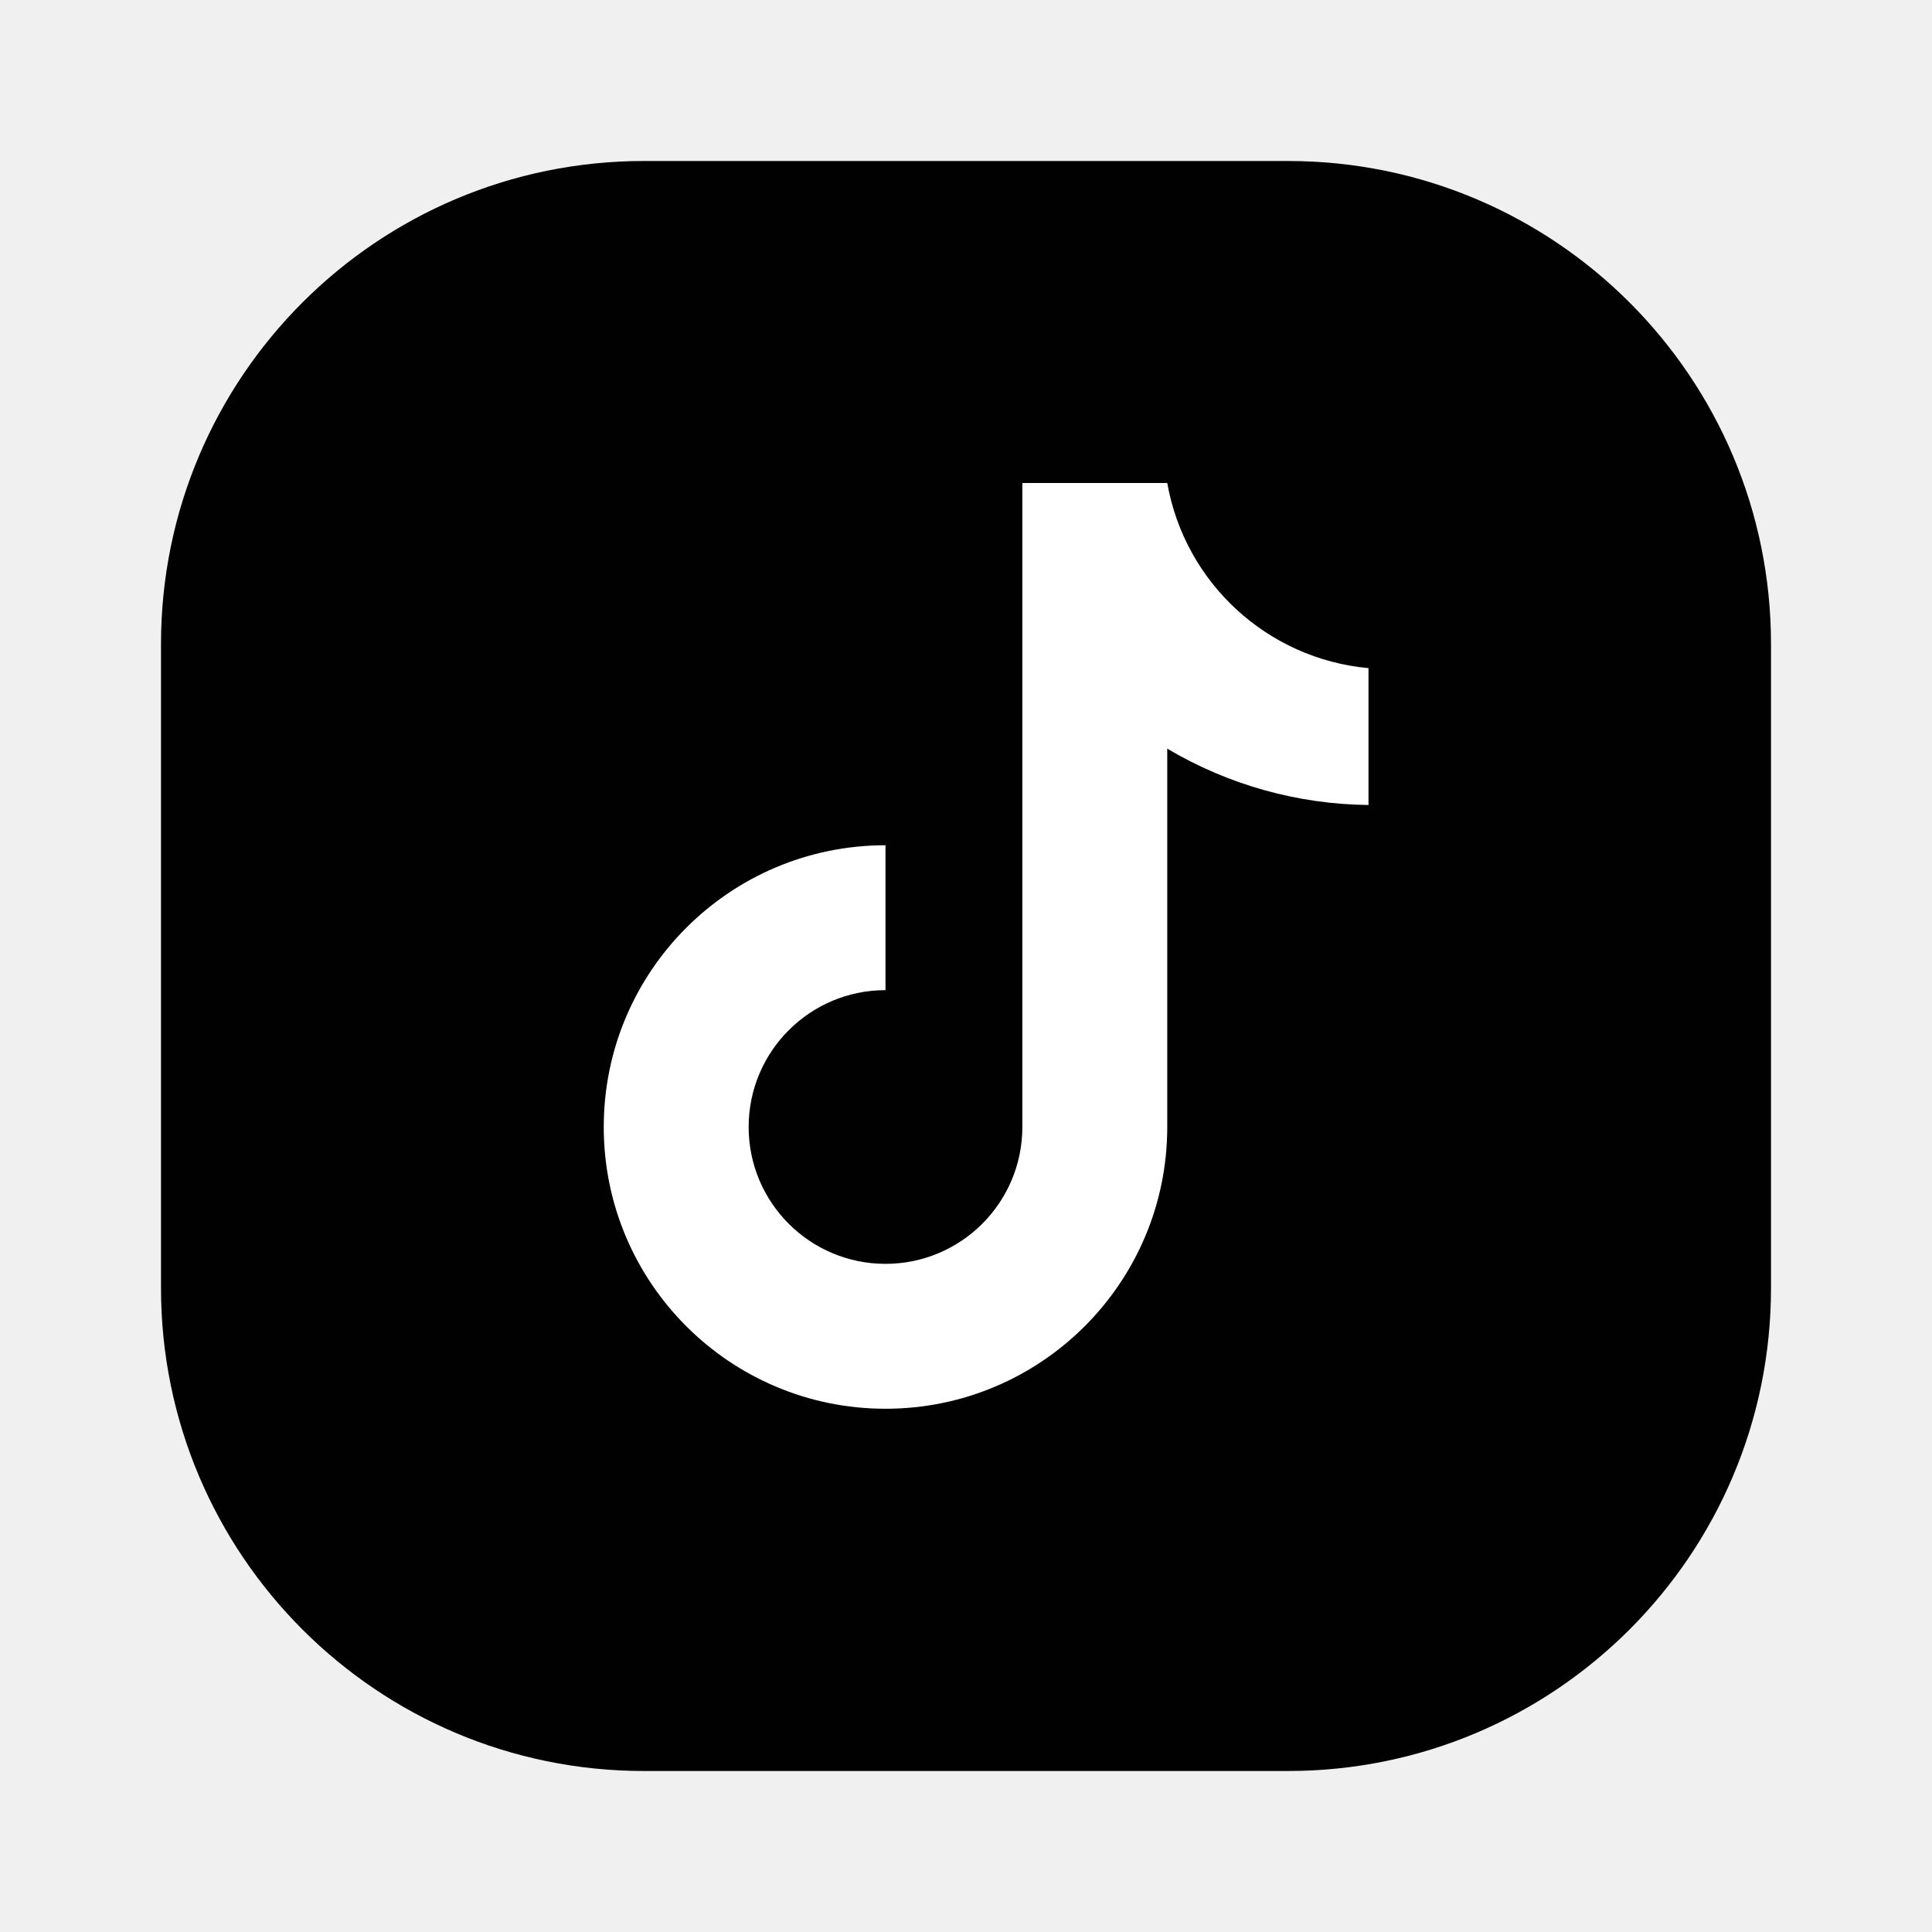
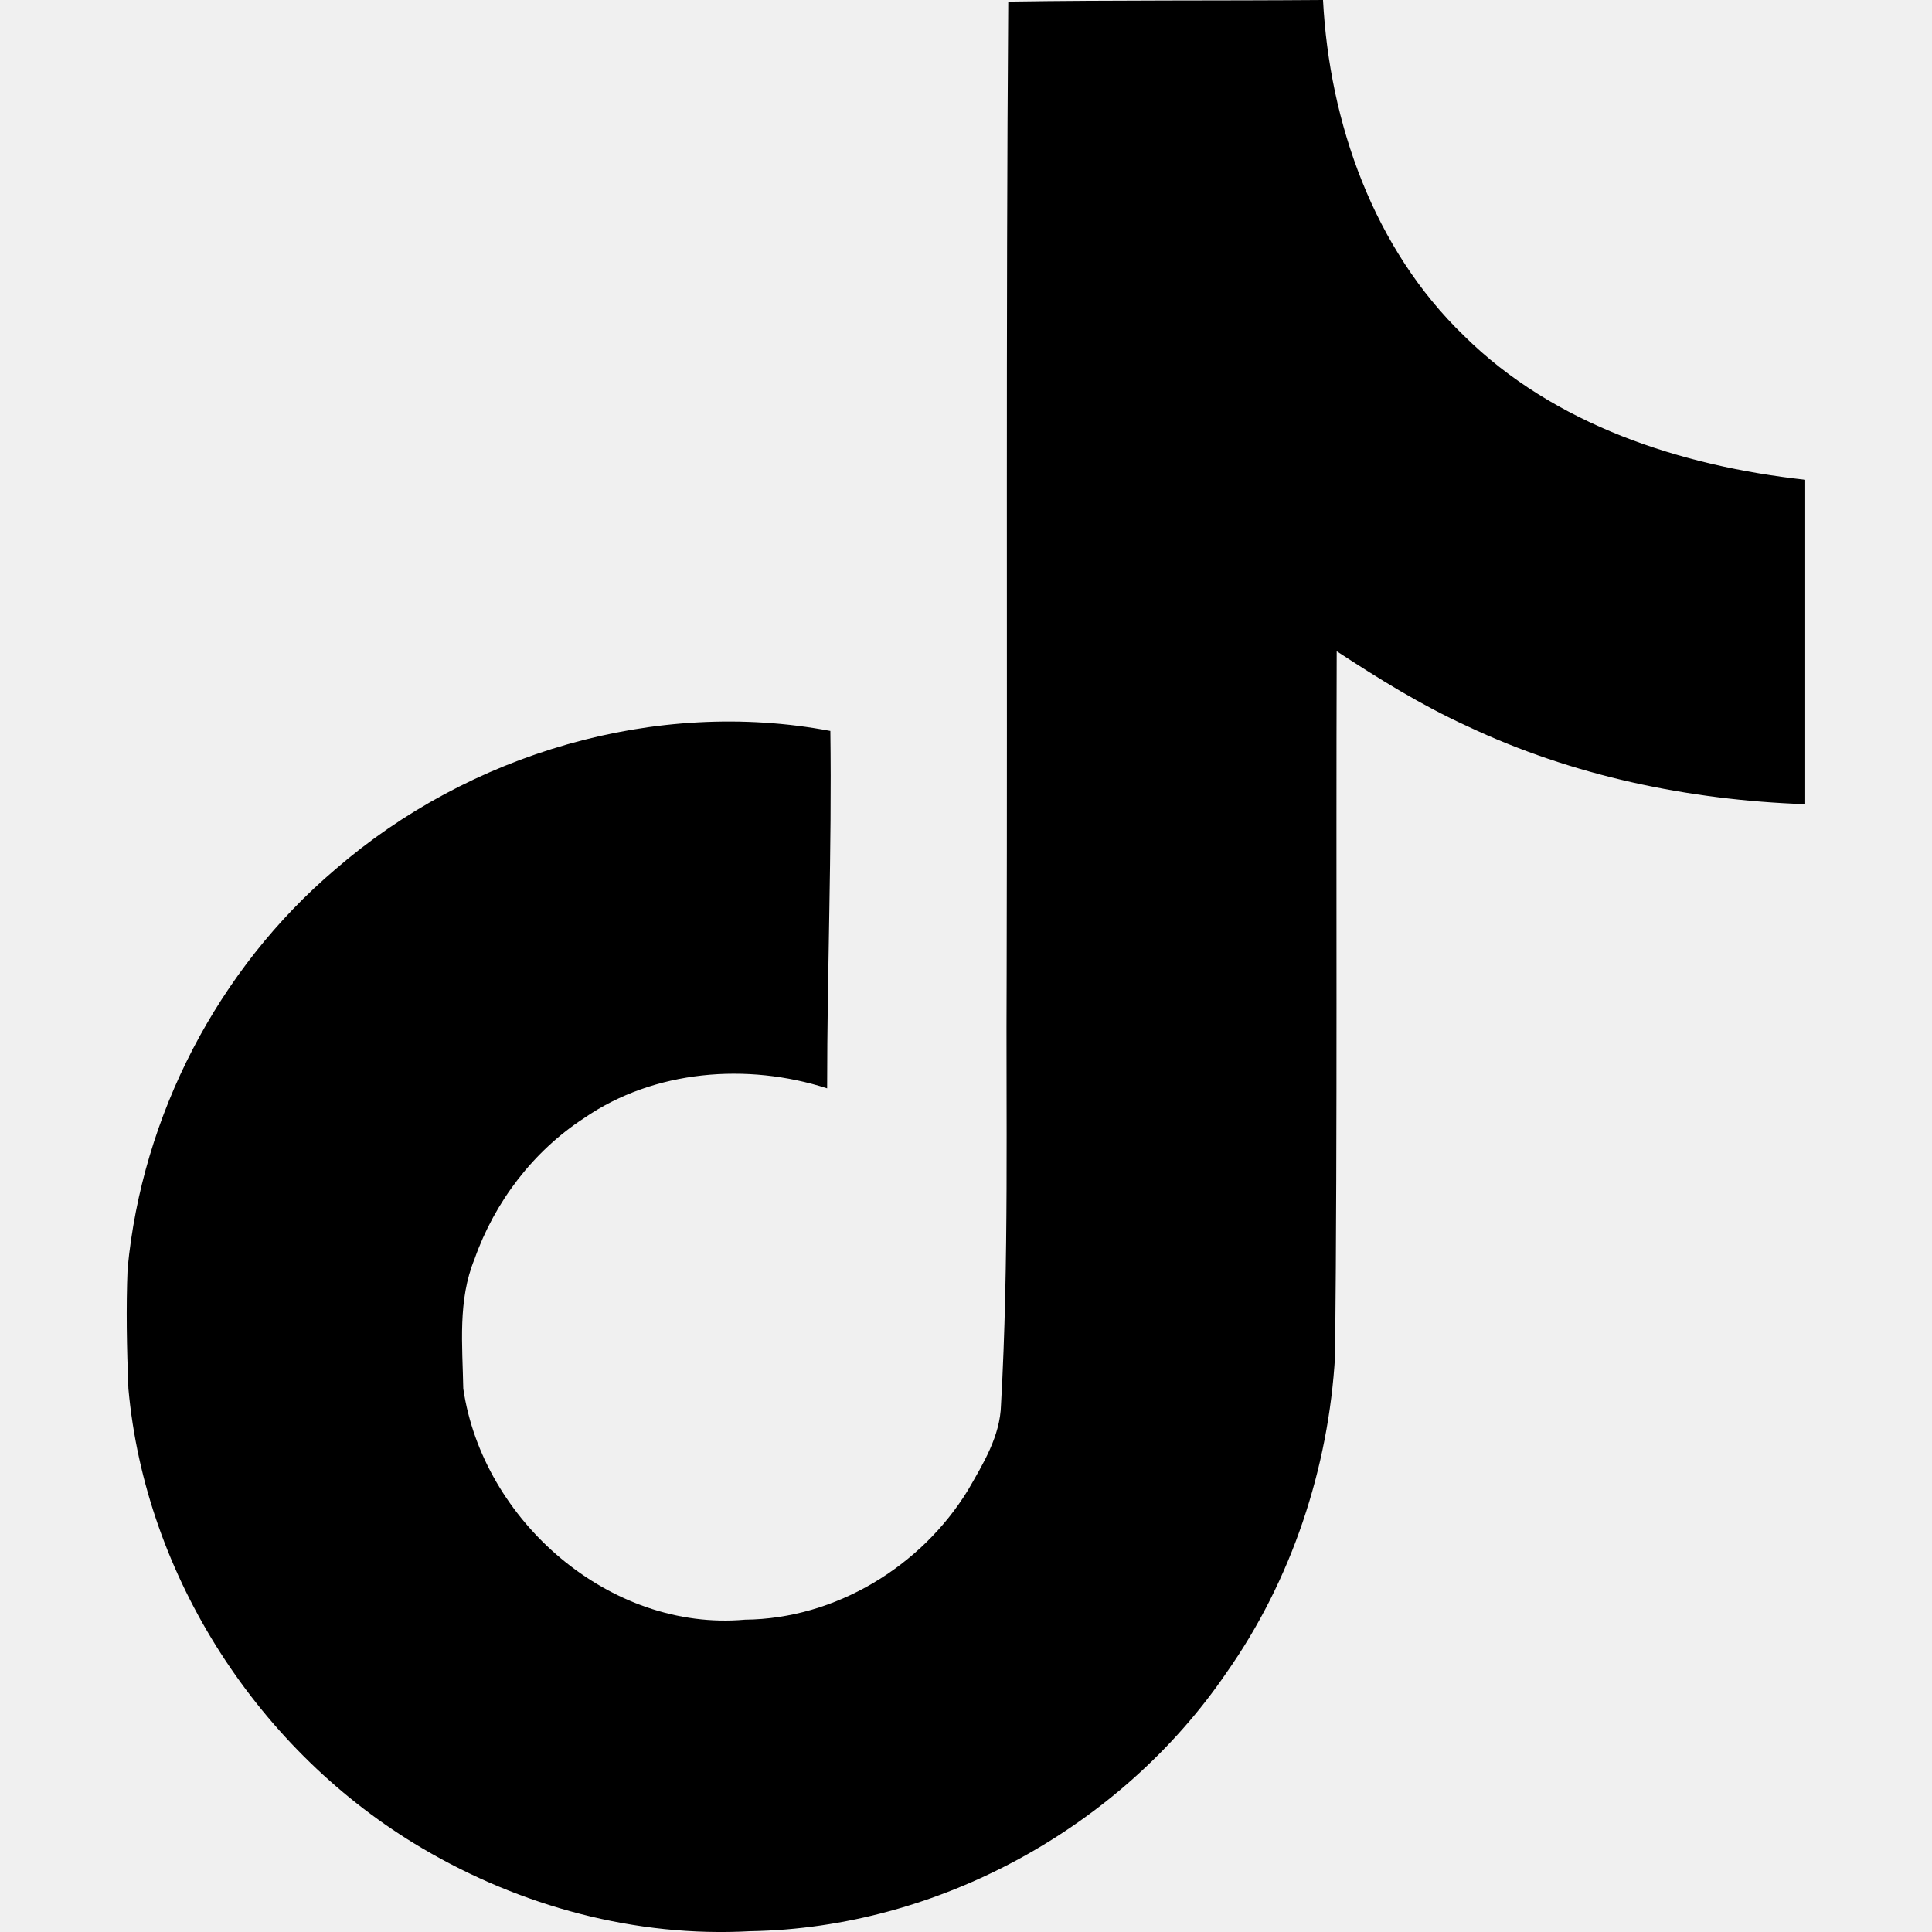
- <svg xmlns="http://www.w3.org/2000/svg" viewBox="0 0 24 24" fill="none">
-   <rect x="2" y="2" width="20" height="20" rx="6" fill="#010101" />
-   <path d="M14.5 6h-1.8v8a1.7 1.7 0 11-1.7-1.7V10.5a3.5 3.5 0 103.5 3.5V9.3a5 5 0 002.5.7V8.3A2.8 2.8 0 0114.5 6z" fill="white" />
+ <svg xmlns="http://www.w3.org/2000/svg" role="img" viewBox="0 0 24 24">
+   <path d="M12.525.02c1.31-.02 2.61-.01 3.91-.02.08 1.53.63 3.09 1.75 4.17 1.12 1.11 2.7 1.62 4.24 1.79v4.03c-1.44-.05-2.89-.35-4.2-.97-.57-.26-1.1-.59-1.62-.93-.01 2.92.01 5.84-.02 8.75-.08 1.4-.54 2.79-1.35 3.94-1.31 1.92-3.58 3.17-5.91 3.21-1.43.08-2.86-.31-4.08-1.03-2.02-1.19-3.44-3.37-3.65-5.71-.02-.5-.03-1-.01-1.49.18-1.9 1.12-3.72 2.58-4.96 1.66-1.44 3.98-2.13 6.15-1.72.02 1.48-.04 2.96-.04 4.44-.99-.32-2.15-.23-3.02.37-.63.41-1.11 1.04-1.36 1.75-.21.51-.15 1.07-.14 1.61.24 1.64 1.82 3.02 3.5 2.87 1.12-.01 2.19-.66 2.77-1.61.19-.33.4-.67.41-1.06.1-1.79.06-3.57.07-5.36.01-4.03-.01-8.05.02-12.07z" />
</svg>
